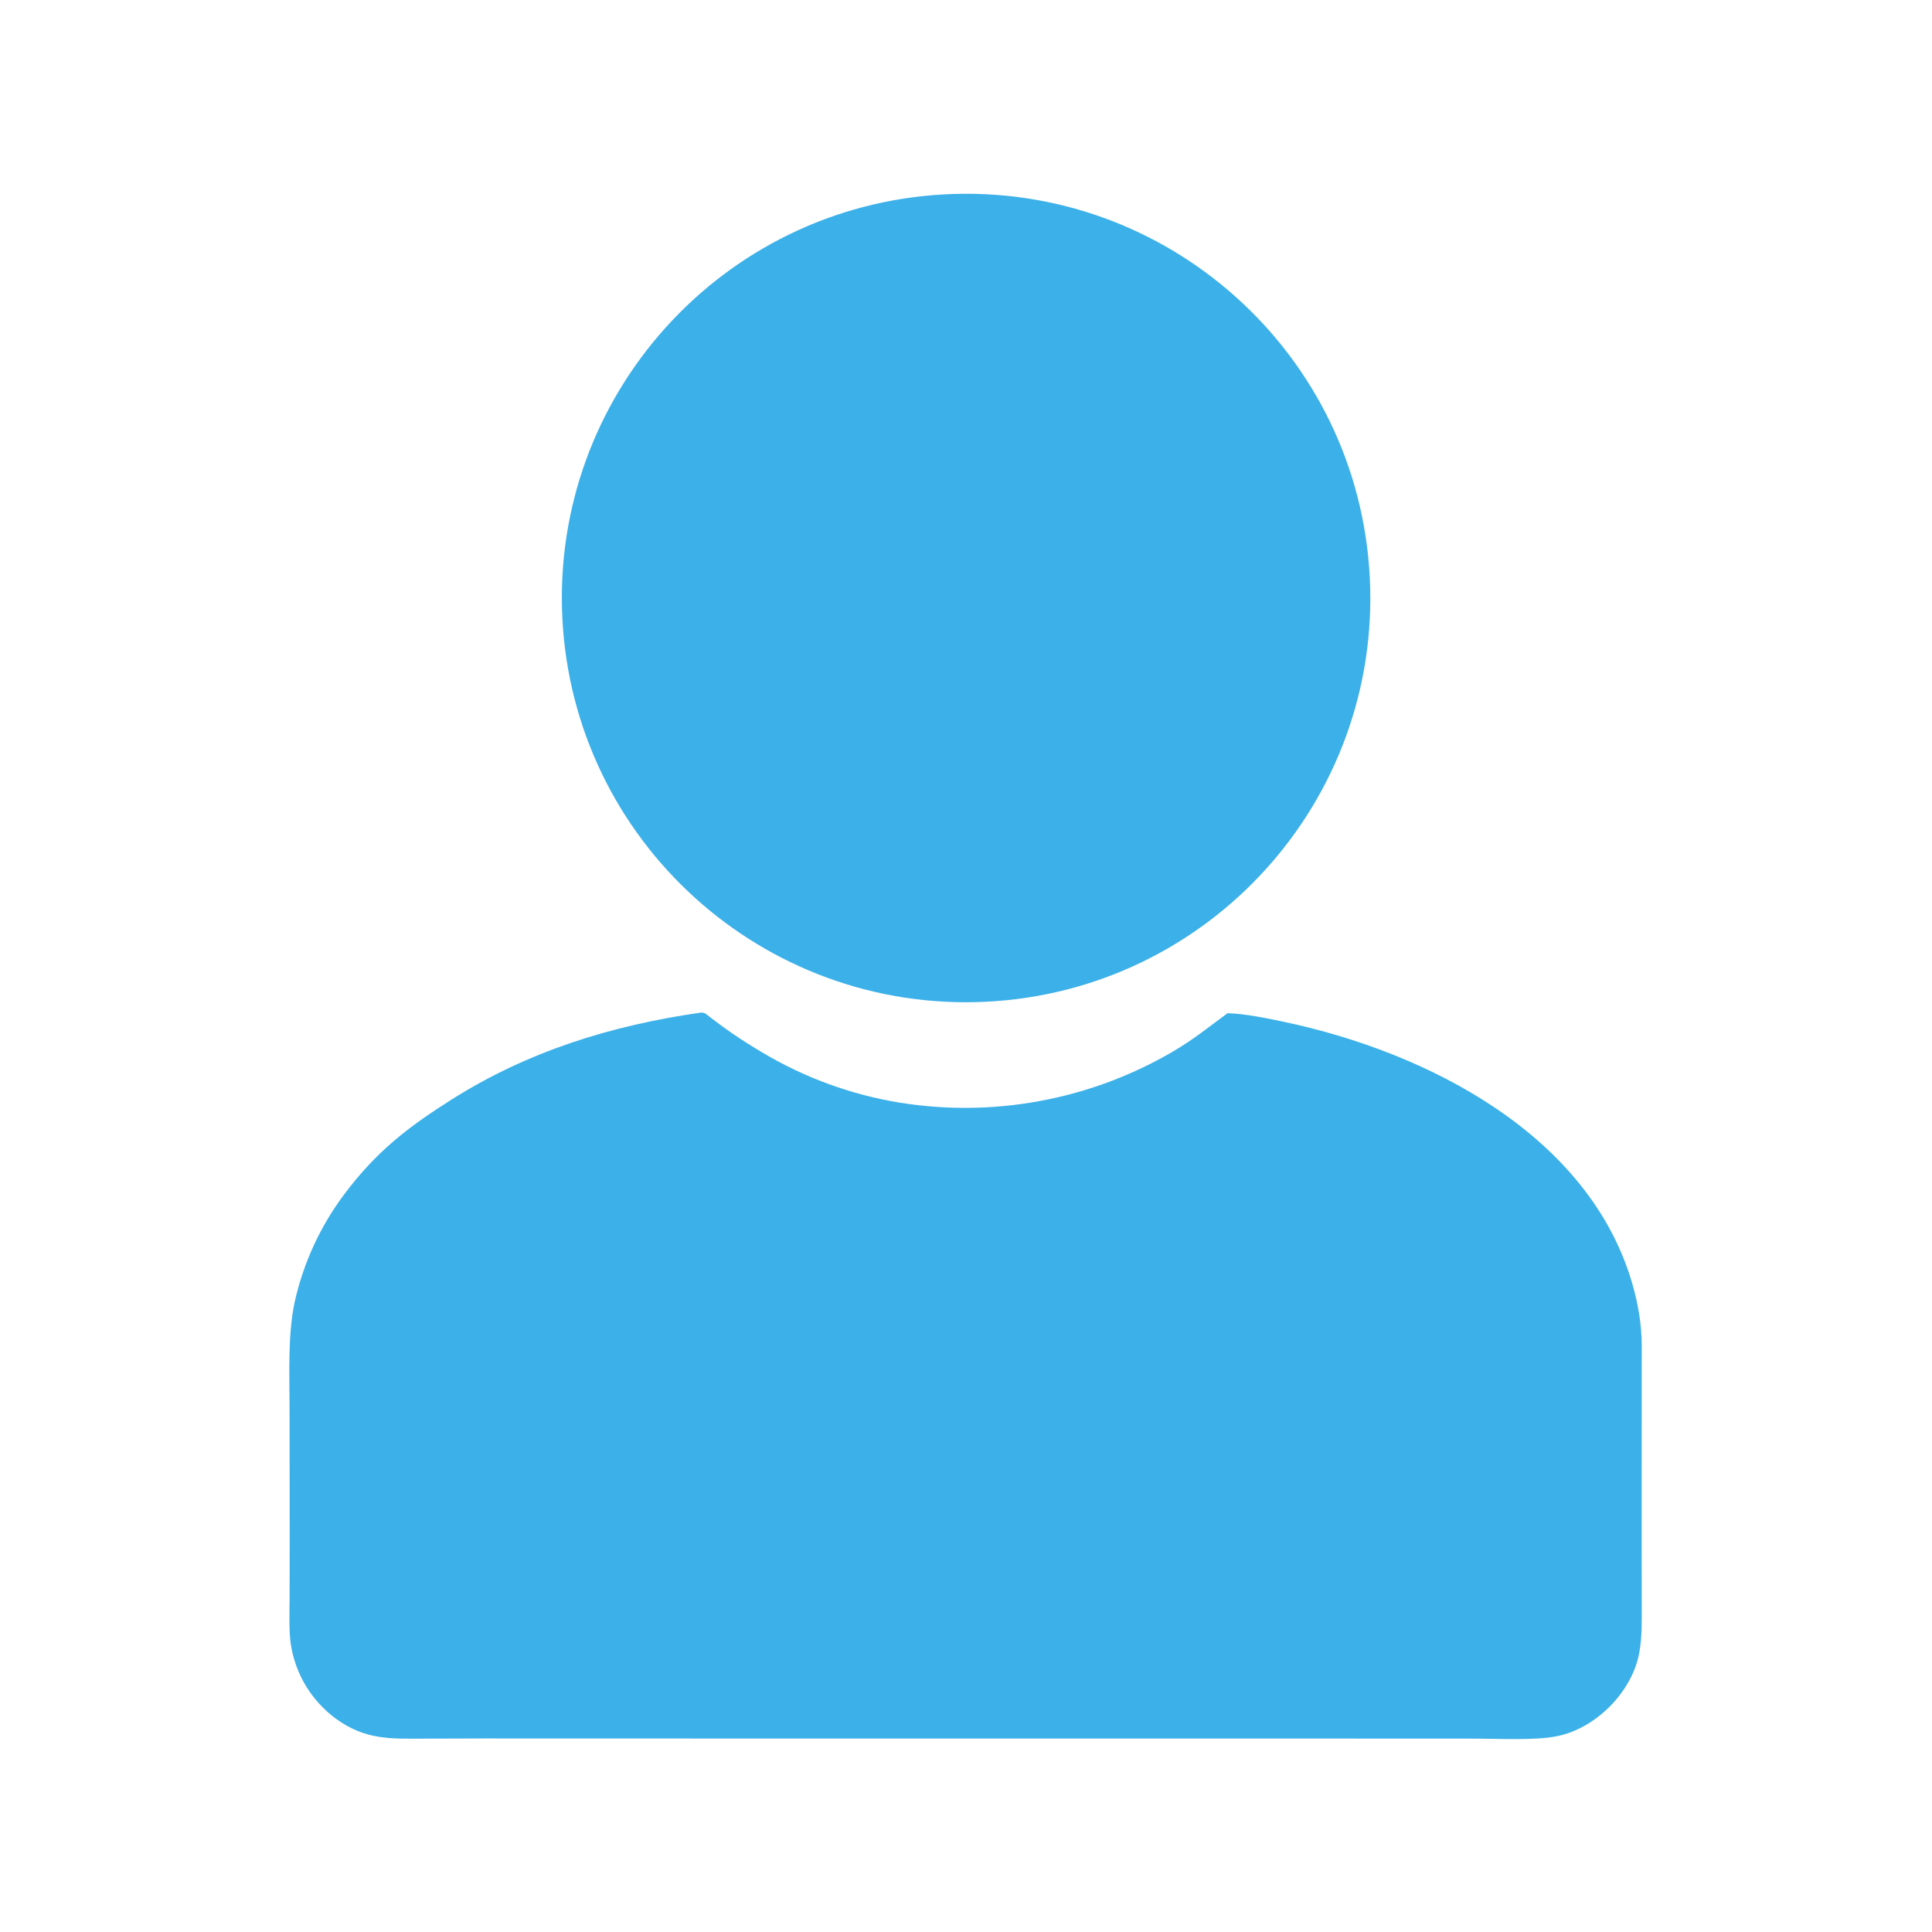
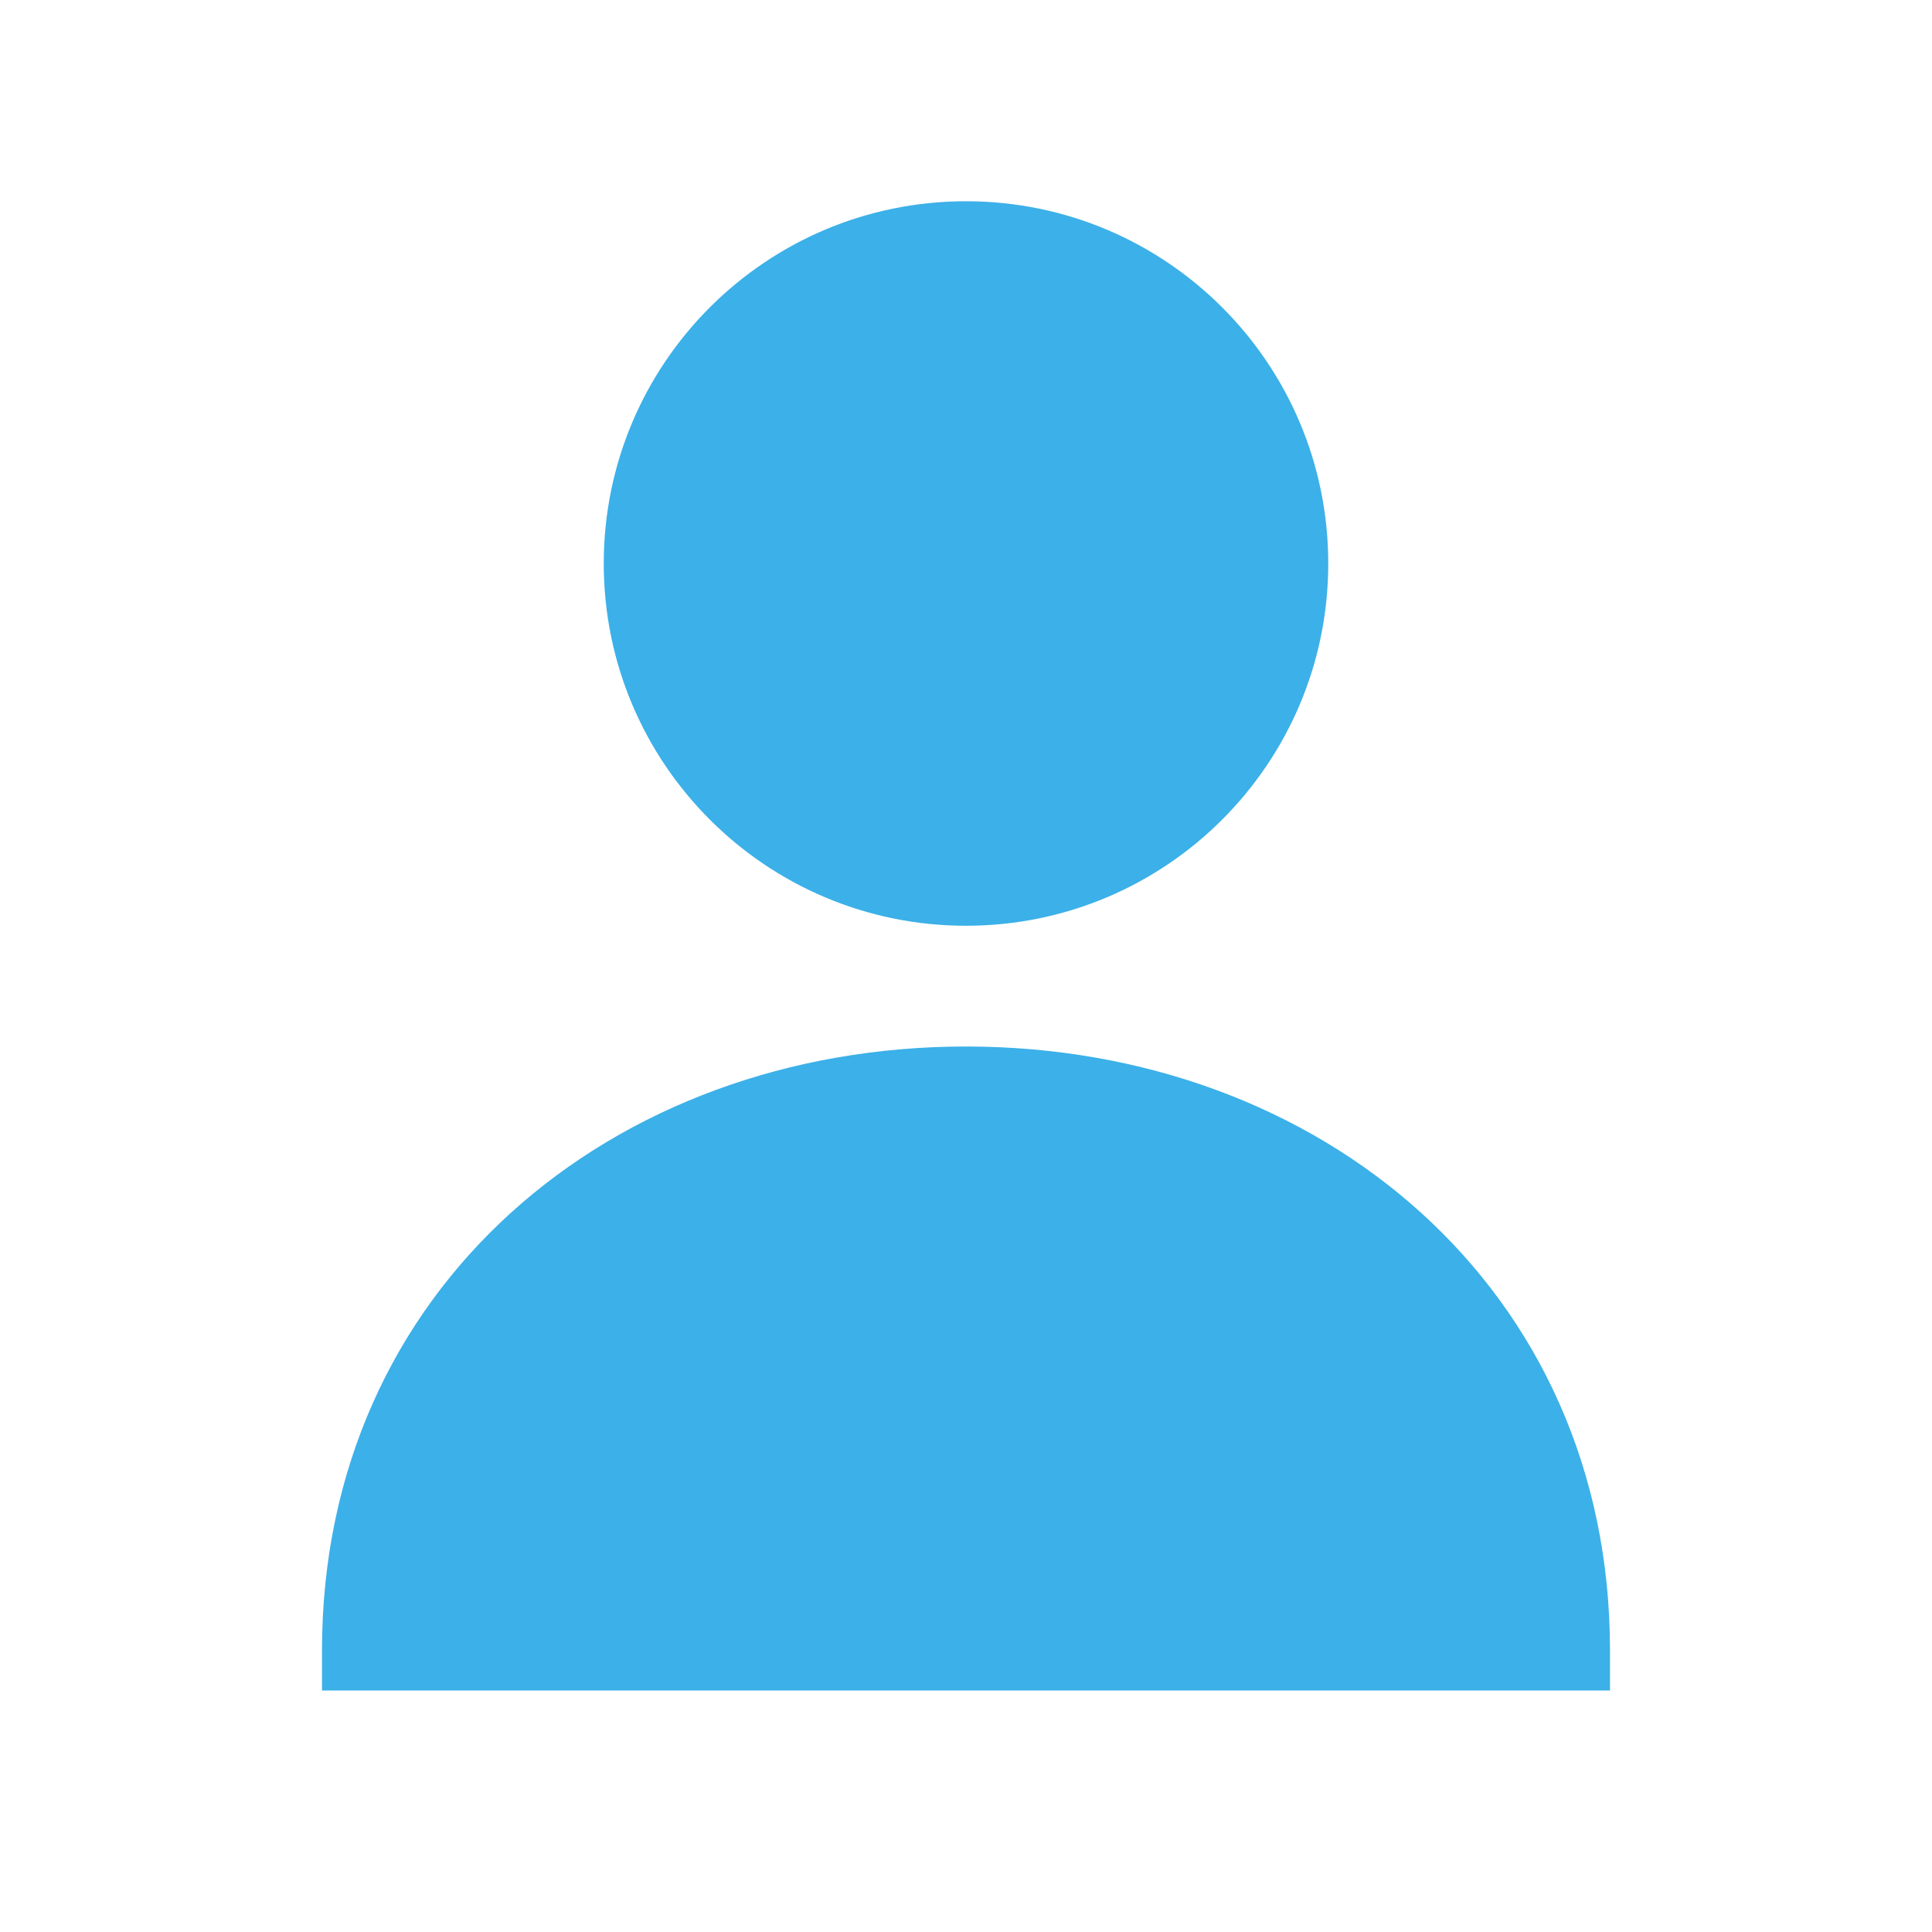
- <svg xmlns="http://www.w3.org/2000/svg" version="1.1" style="display: block;" viewBox="0 0 2048 2048" width="1024" height="1024" preserveAspectRatio="none">
-   <path transform="translate(0,0)" fill="rgb(60,176,232)" d="M 742.987 1073.39 C 745.212 1073.16 747.276 1073.95 749.013 1075.32 C 768.157 1090.42 786.665 1103.01 807.687 1115.43 C 852.782 1142.43 902.606 1160.61 954.499 1168.97 C 1053.48 1184.71 1154.85 1165.9 1241.6 1115.71 C 1266.62 1101.04 1278.74 1090.46 1301.24 1074.07 C 1319.83 1074.5 1342.78 1079.36 1361.21 1083.24 C 1512.51 1115.13 1685.77 1202.9 1730.9 1362.84 C 1736.58 1382.97 1740.13 1404.28 1740.31 1424.93 L 1740.25 1636.51 L 1740.31 1698.86 C 1740.32 1716.7 1740.91 1734.67 1737.63 1752.32 C 1729.99 1793.64 1691.48 1832.37 1650.21 1840.49 C 1626.49 1845.16 1589.1 1843.03 1563.79 1843.01 L 1408.25 1842.94 L 725.155 1842.9 L 512.283 1842.84 L 450.1 1843.03 C 413.903 1843.21 387.267 1844.52 356.183 1821.97 C 330.447 1803.14 313.232 1774.87 308.317 1743.36 C 306.159 1728.91 306.909 1709.04 306.995 1693.98 L 307.084 1629.66 L 306.95 1493.57 C 306.921 1457.33 304.9 1415.31 312.335 1380.35 C 321.553 1338.82 339.55 1299.75 365.118 1265.75 C 398.715 1221 431.677 1195.33 478.306 1165.81 C 559.448 1114.43 648.162 1086.94 742.987 1073.39 z" />
-   <path transform="translate(0,0)" fill="rgb(60,176,232)" d="M 1000.92 206.051 C 1237.78 193.226 1440 375.279 1452.03 612.185 C 1464.06 849.09 1281.33 1050.69 1044.38 1061.93 C 808.559 1073.11 608.118 891.435 596.144 655.649 C 584.17 419.863 765.175 218.814 1000.92 206.051 z" />
+ <svg xmlns="http://www.w3.org/2000/svg" viewBox="0 0 24 24" width="24" height="24">
+   <circle cx="12" cy="7" r="4.5" fill="rgb(60,176,232)" />
+   <path d="M12 13c-4.4 0-8 3-8 7.5V21h16v-0.5c0-4.5-3.6-7.5-8-7.5z" fill="rgb(60,176,232)" />
</svg>
